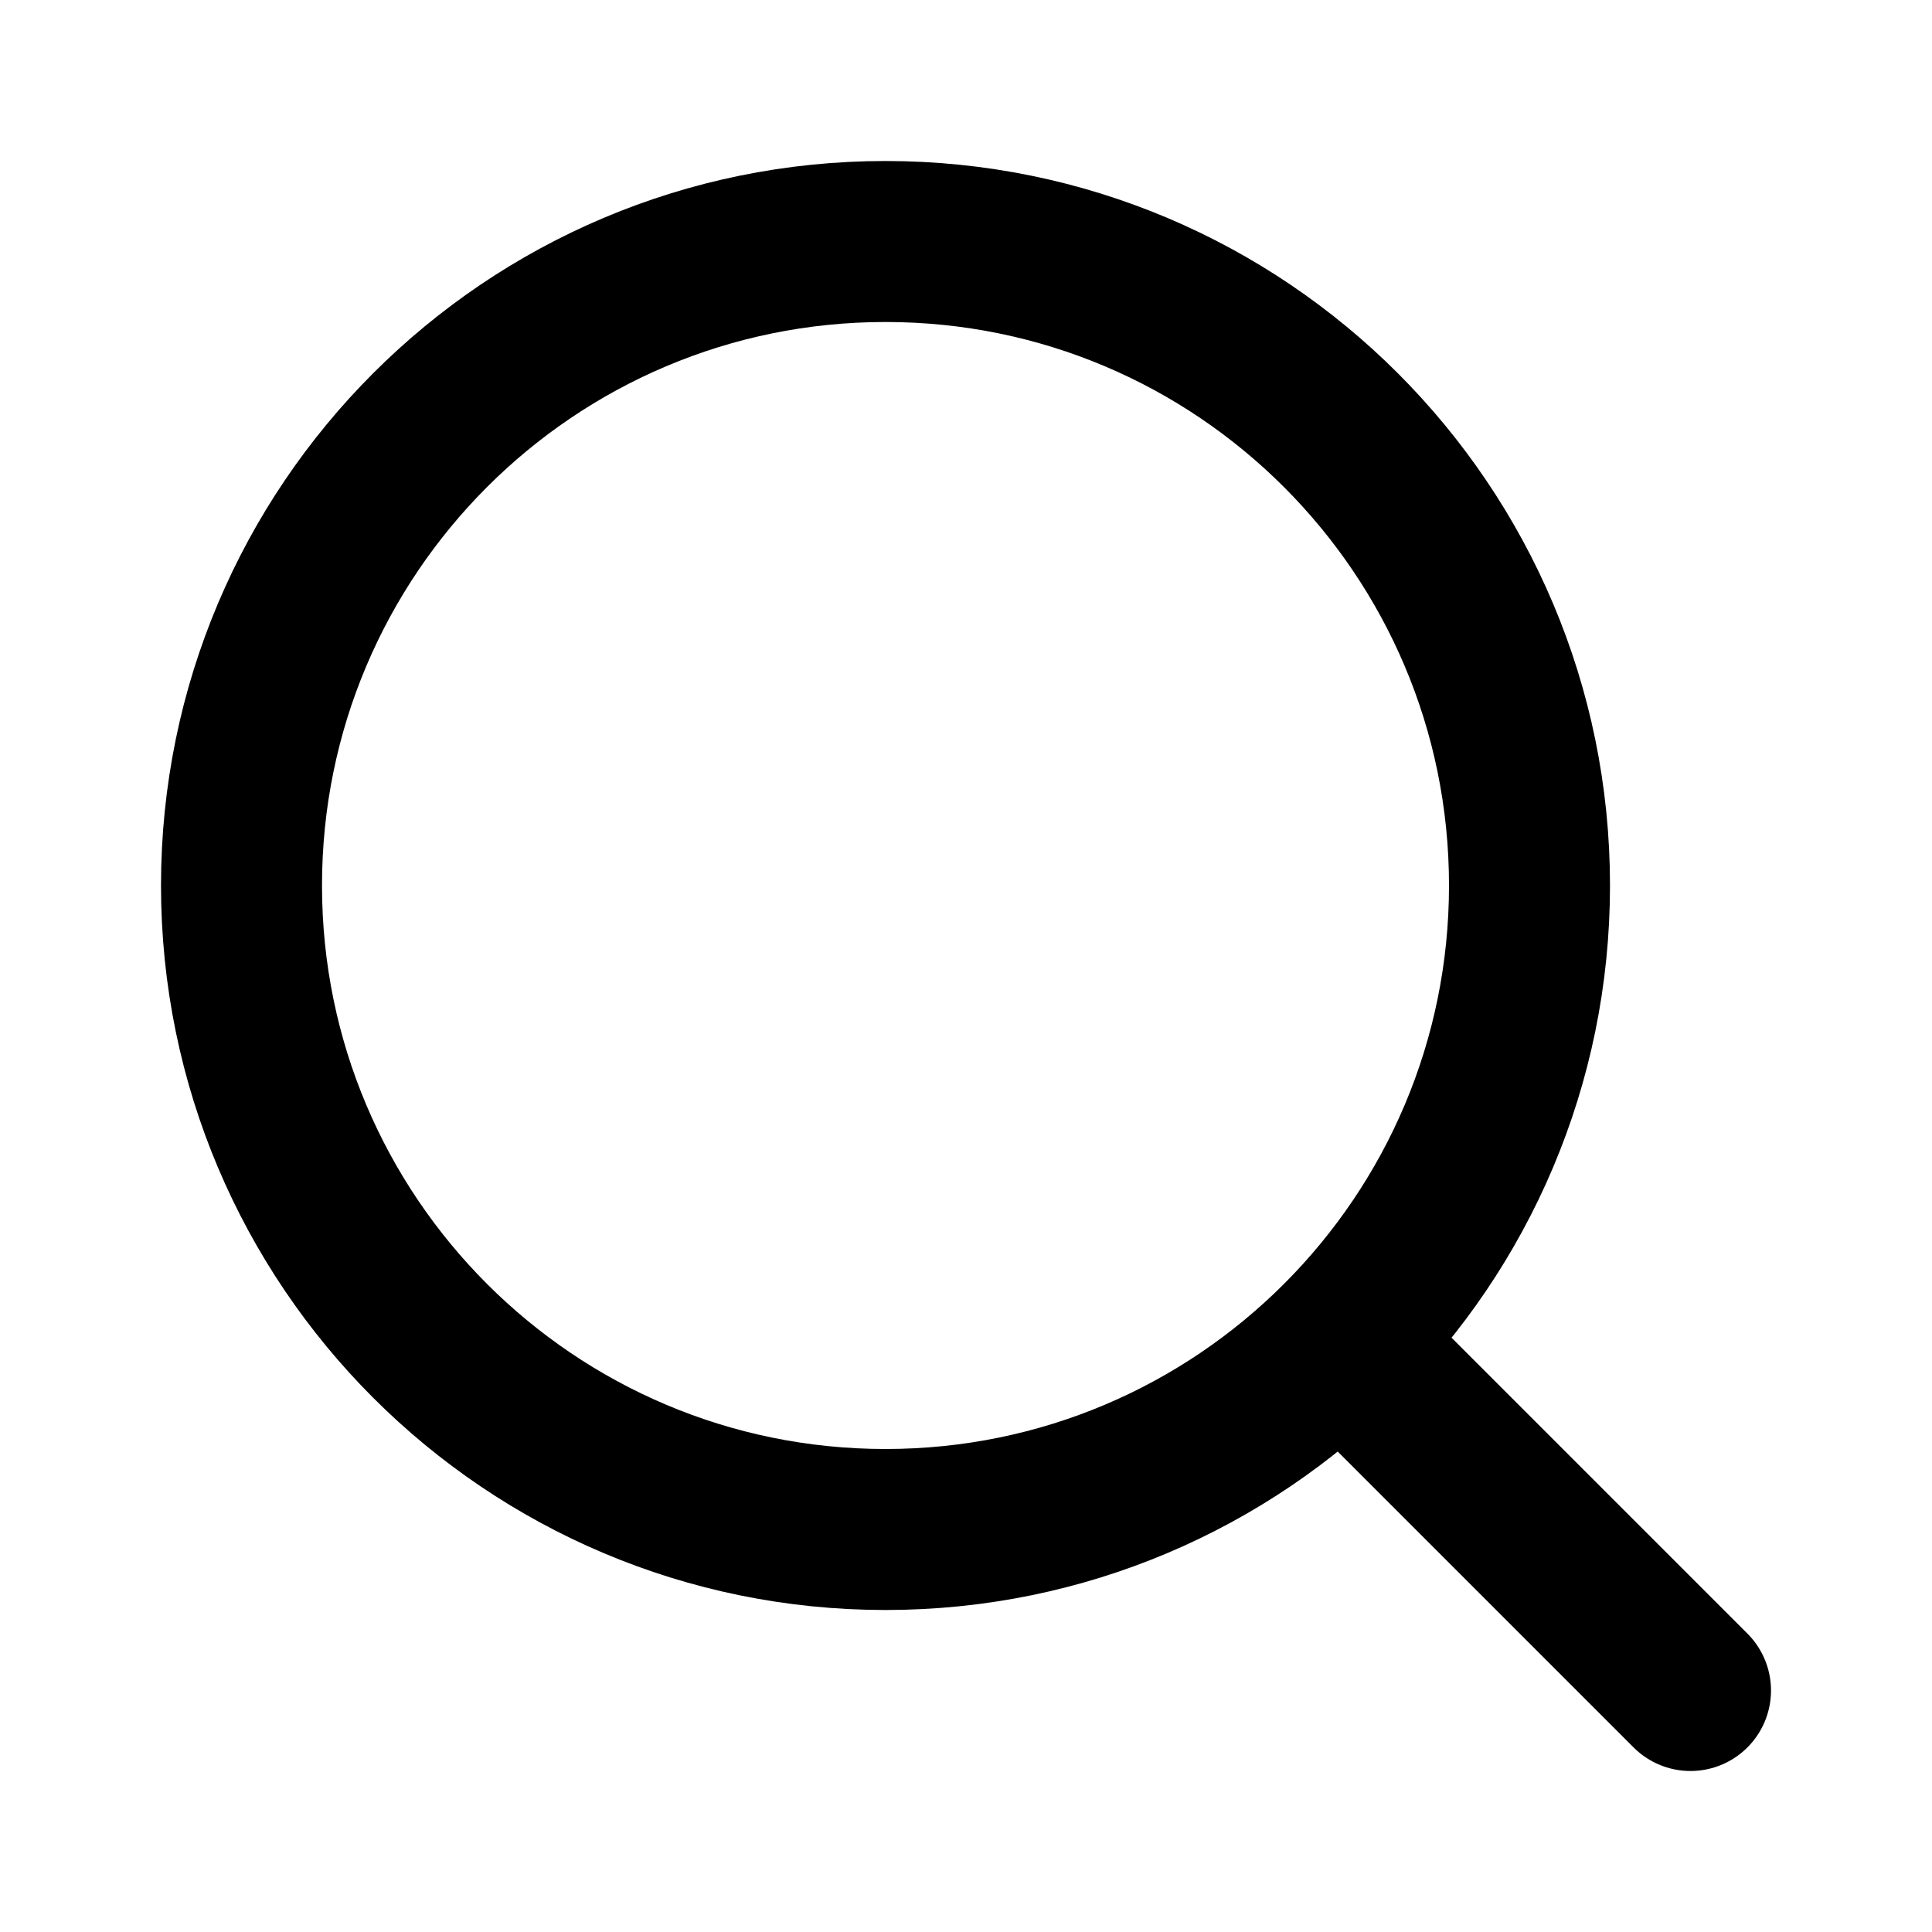
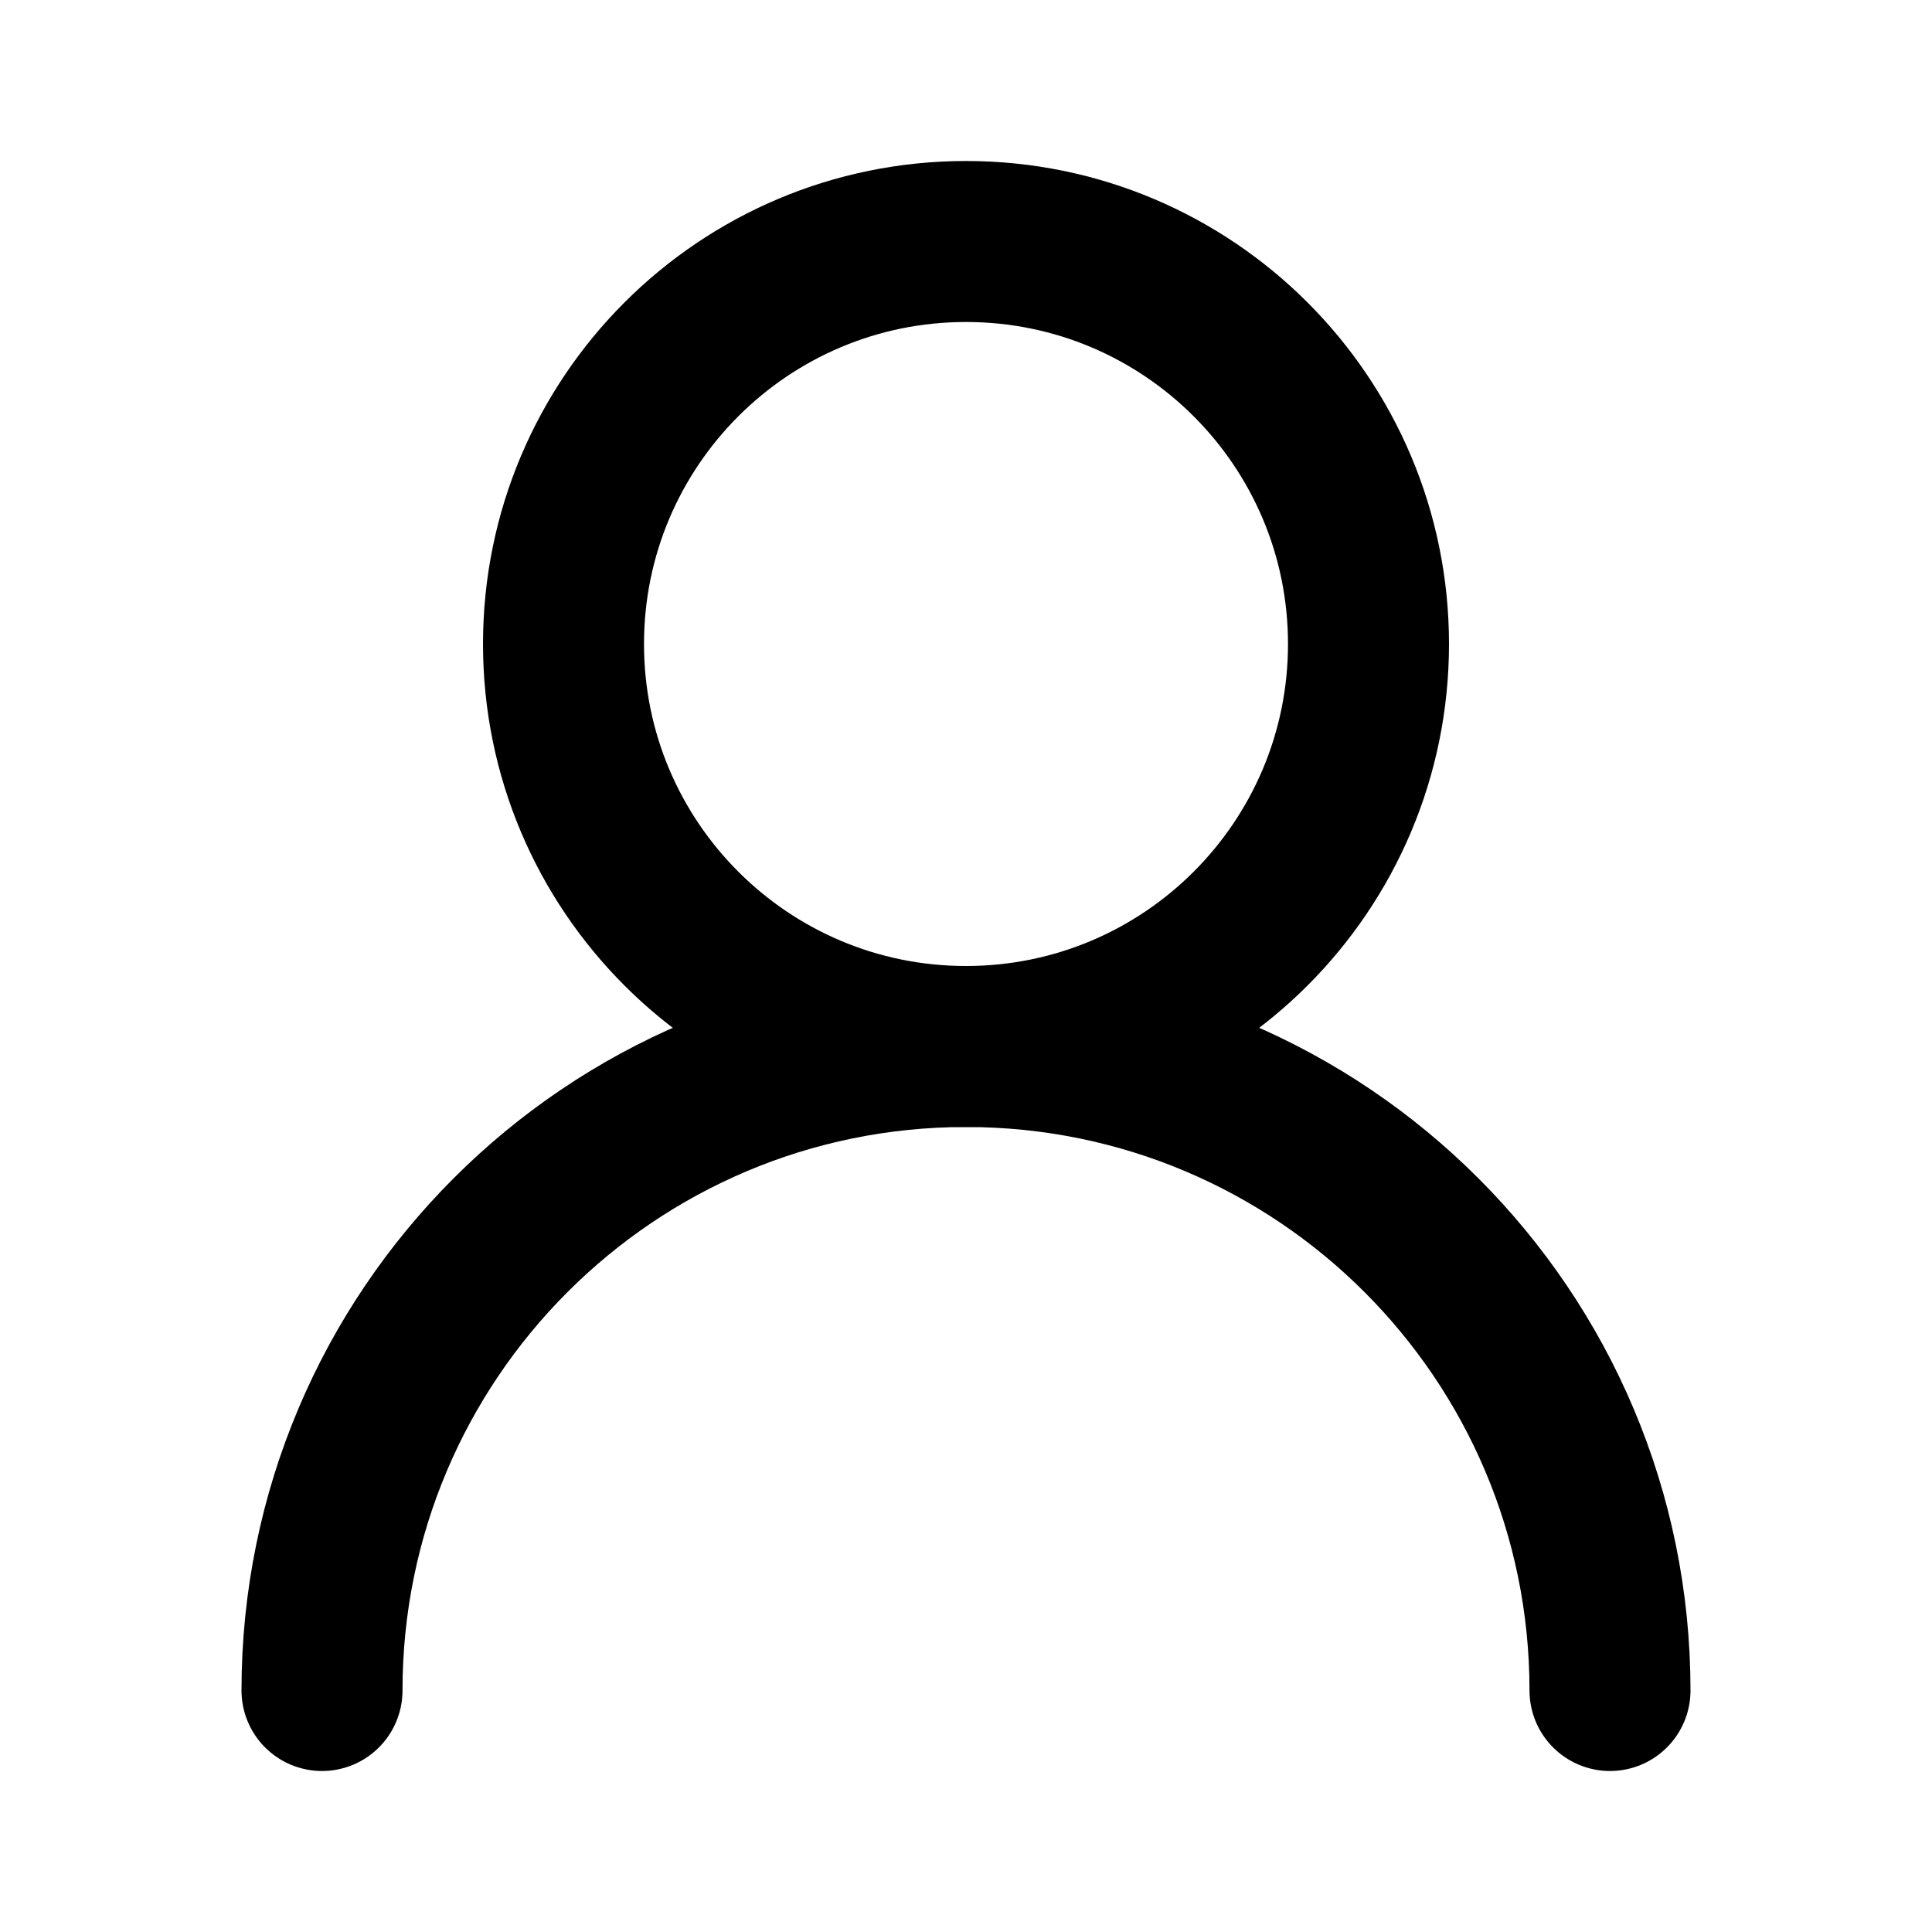
<svg xmlns="http://www.w3.org/2000/svg" width="24" height="24" viewBox="0 0 24 24" fill="none" stroke="currentColor" stroke-width="2" stroke-linecap="round" stroke-linejoin="round">
-   <path d="m21 21-4.34-4.34" />
-   <circle cx="11" cy="11" r="8" />
+   <circle cx="12" cy="8" r="5" />
+   <path d="M20 21a8 8 0 0 0-16 0" />
</svg>
